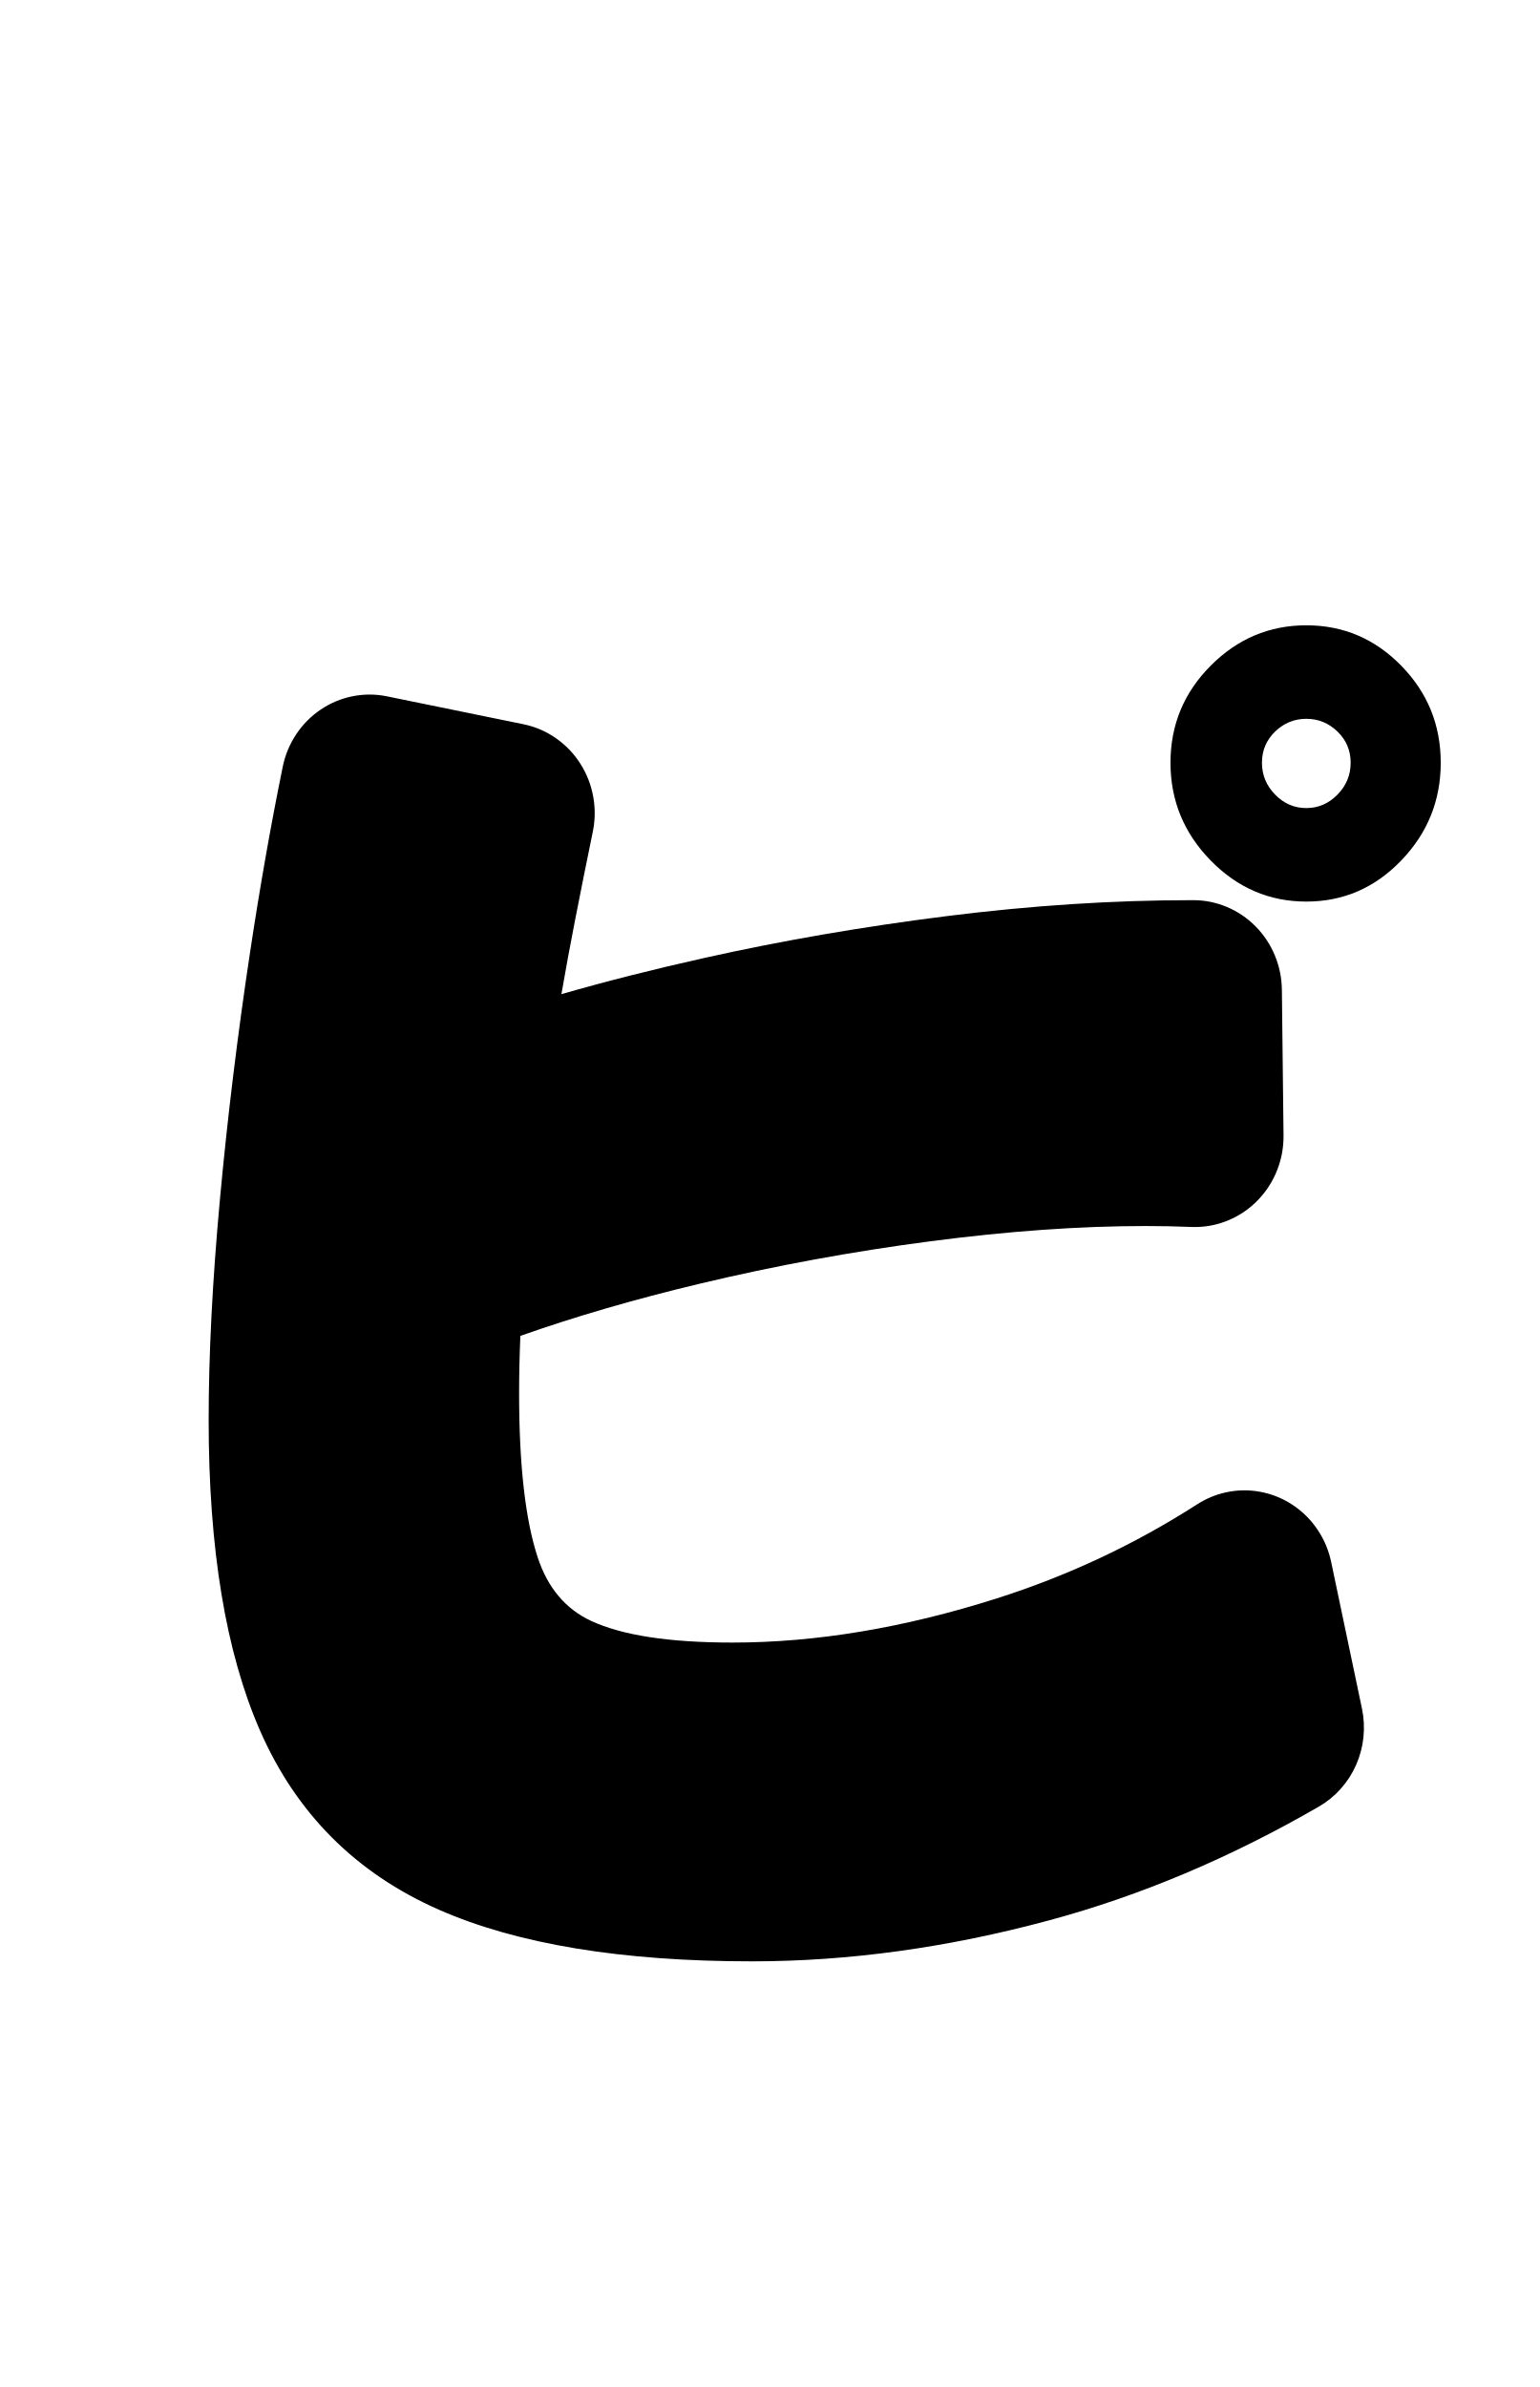
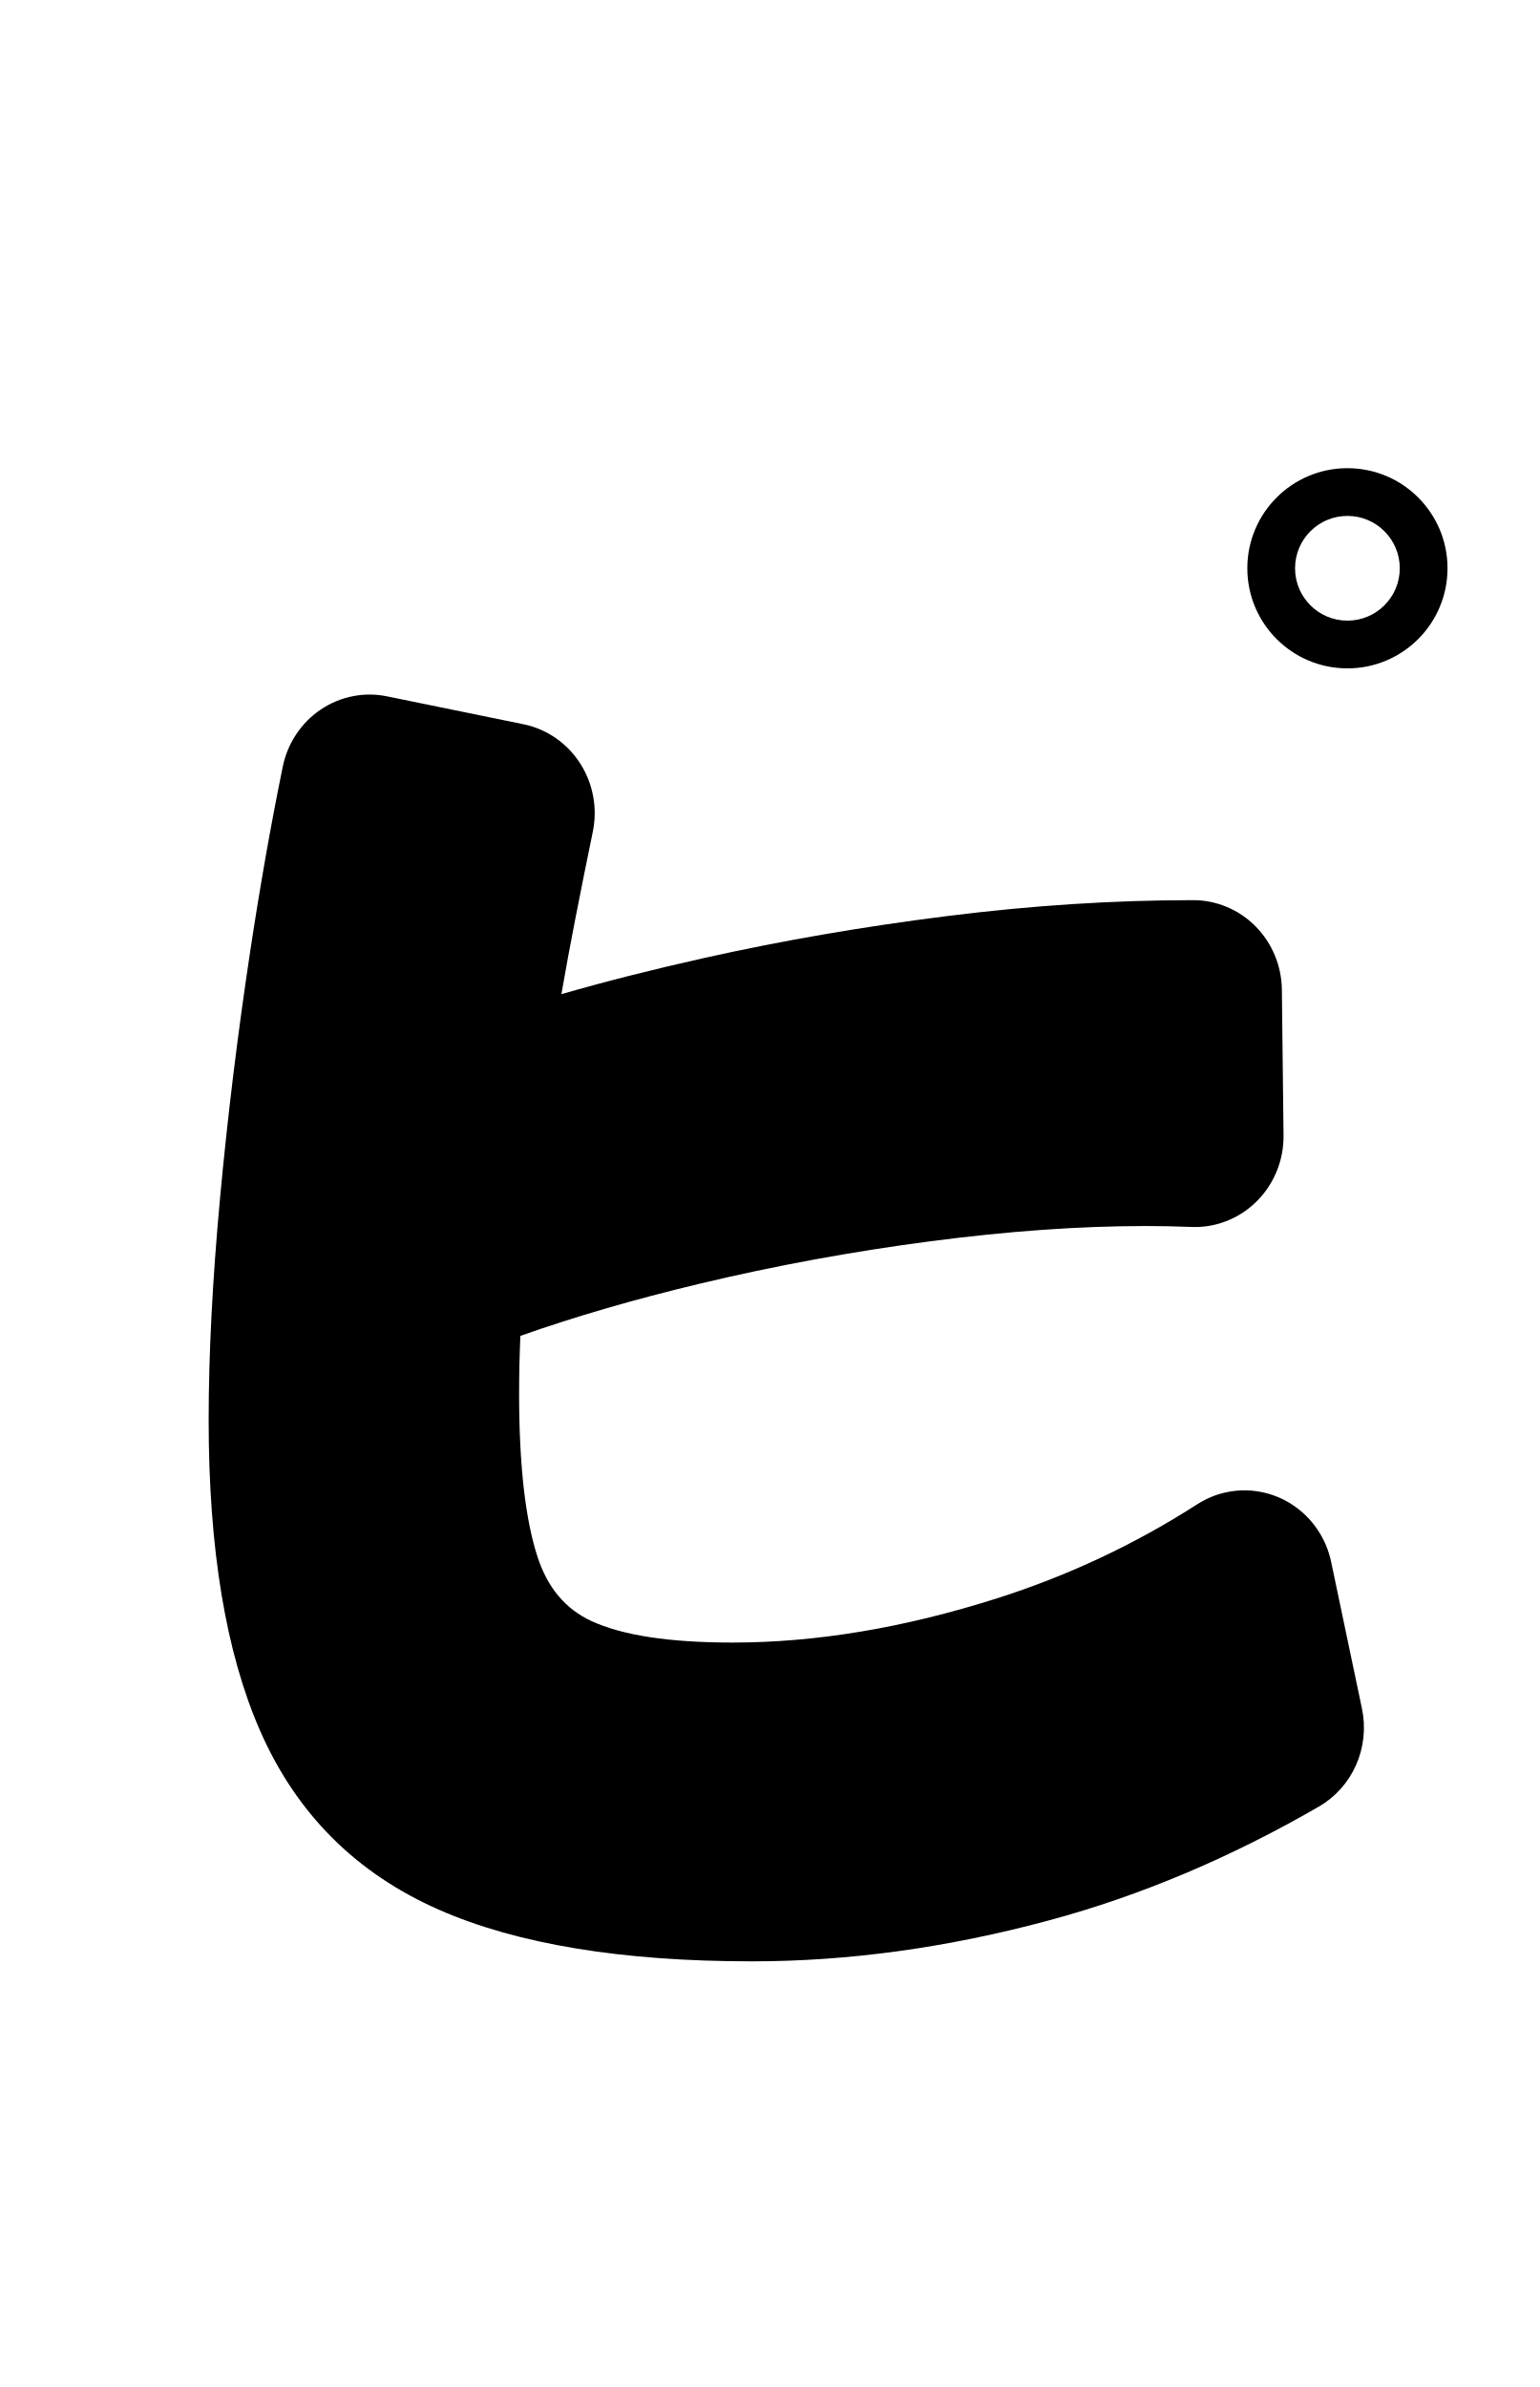
<svg xmlns="http://www.w3.org/2000/svg" viewBox="0 0 1000 1550">
  <g transform="translate(0 1200) scale(1 -1)">
-     <path d="M488.3 -73.6Q582.706 -73.6 681.496 -46.925Q770.235 -22.963 856.483 26.896Q864.494 31.527 870.695 38.48Q876.896 45.433 880.668 54.014Q884.441 62.596 885.409 71.952Q886.378 81.308 884.446 90.507L864.451 185.712Q862.046 197.163 855.537 206.802Q849.028 216.44 839.406 222.799Q829.785 229.158 818.515 231.269Q807.245 233.379 796.043 230.921Q786.1 228.739 777.489 223.208Q716.63 184.118 647.232 162.055Q557.098 133.4 475.7 133.4Q414.062 133.4 383.846 147.475Q358.947 159.074 349.186 188.676Q337.1 225.327 337.1 295.32Q337.1 313.064 337.925 332.543Q390.995 351.289 454.39 366.423Q528.196 384.042 604.226 393.983Q679.92 403.88 743.9 403.88Q759.146 403.88 773.585 403.282Q785.033 402.807 795.787 406.847Q806.541 410.887 814.964 418.827Q823.387 426.766 828.197 437.396Q833.007 448.026 833.471 459.729Q833.532 461.263 833.514 462.798L832.439 557.284Q832.307 568.9 827.869 579.595Q823.431 590.289 815.352 598.459Q807.272 606.629 796.763 611.05Q786.254 615.47 774.889 615.48L774.546 615.48Q697.247 615.48 615.056 605.154Q533.266 594.878 457.794 578.046Q407.719 566.877 364.578 554.44Q368.779 578.702 373.476 602.707Q379.212 632.026 384.948 659.84Q387.311 671.3 385.204 682.812Q383.097 694.325 376.841 704.136Q370.585 713.948 361.132 720.566Q351.678 727.183 340.467 729.599Q340.175 729.662 339.883 729.722L251.295 747.833Q240.124 750.117 228.943 747.882Q217.763 745.647 208.257 739.23Q198.751 732.812 192.35 723.179Q185.949 713.546 183.618 702.147Q172.005 645.371 162.366 581.509Q150.094 500.2 142.819 421.186Q135.5 341.696 135.5 277.84Q135.5 152.34 168.91 76.115Q204.262 -4.54 285.026 -40.072Q361.237 -73.6 488.3 -73.6ZM848.3 614.56Q884.3 614.56 909.95 641.24Q935.6 667.92 935.6 704.72Q935.6 741.52 909.95 767.74Q884.3 793.96 848.3 793.96Q812.3 793.96 786.2 767.74Q760.1 741.52 760.1 704.72Q760.1 667.92 786.2 641.24Q812.3 614.56 848.3 614.56ZM848.3 675.28Q836.6 675.28 828.05 684.02Q819.5 692.76 819.5 704.72Q819.5 716.68 828.05 724.96Q836.6 733.24 848.3 733.24Q860.0 733.24 868.55 724.96Q877.1 716.68 877.1 704.72Q877.1 692.76 868.55 684.02Q860.0 675.28 848.3 675.28Z" />
+     <path d="M488.3 -73.6Q582.706 -73.6 681.496 -46.925Q770.235 -22.963 856.483 26.896Q864.494 31.527 870.695 38.48Q876.896 45.433 880.668 54.014Q884.441 62.596 885.409 71.952Q886.378 81.308 884.446 90.507L864.451 185.712Q862.046 197.163 855.537 206.802Q849.028 216.44 839.406 222.799Q829.785 229.158 818.515 231.269Q807.245 233.379 796.043 230.921Q786.1 228.739 777.489 223.208Q716.63 184.118 647.232 162.055Q557.098 133.4 475.7 133.4Q414.062 133.4 383.846 147.475Q358.947 159.074 349.186 188.676Q337.1 225.327 337.1 295.32Q337.1 313.064 337.925 332.543Q390.995 351.289 454.39 366.423Q528.196 384.042 604.226 393.983Q679.92 403.88 743.9 403.88Q759.146 403.88 773.585 403.282Q785.033 402.807 795.787 406.847Q806.541 410.887 814.964 418.827Q823.387 426.766 828.197 437.396Q833.007 448.026 833.471 459.729Q833.532 461.263 833.514 462.798L832.439 557.284Q832.307 568.9 827.869 579.595Q823.431 590.289 815.352 598.459Q807.272 606.629 796.763 611.05Q786.254 615.47 774.889 615.48L774.546 615.48Q697.247 615.48 615.056 605.154Q533.266 594.878 457.794 578.046Q407.719 566.877 364.578 554.44Q368.779 578.702 373.476 602.707Q379.212 632.026 384.948 659.84Q387.311 671.3 385.204 682.812Q383.097 694.325 376.841 704.136Q370.585 713.948 361.132 720.566Q351.678 727.183 340.467 729.599Q340.175 729.662 339.883 729.722L251.295 747.833Q240.124 750.117 228.943 747.882Q217.763 745.647 208.257 739.23Q198.751 732.812 192.35 723.179Q185.949 713.546 183.618 702.147Q172.005 645.371 162.366 581.509Q150.094 500.2 142.819 421.186Q135.5 341.696 135.5 277.84Q135.5 152.34 168.91 76.115Q204.262 -4.54 285.026 -40.072Q361.237 -73.6 488.3 -73.6ZM940.0 830.987C940.0 866.886 910.898 895.987 875.0 895.987C839.102 895.987 810.0 866.886 810.0 830.987C810.0 795.089 839.102 765.987 875.0 765.987C910.898 765.987 940.0 795.089 940.0 830.987ZM909.0 830.987C909.0 812.21 893.778 796.987 875.0 796.987C856.222 796.987 841.0 812.21 841.0 830.987C841.0 849.765 856.222 864.987 875.0 864.987C893.778 864.987 909.0 849.765 909.0 830.987Z" />
  </g>
</svg>
